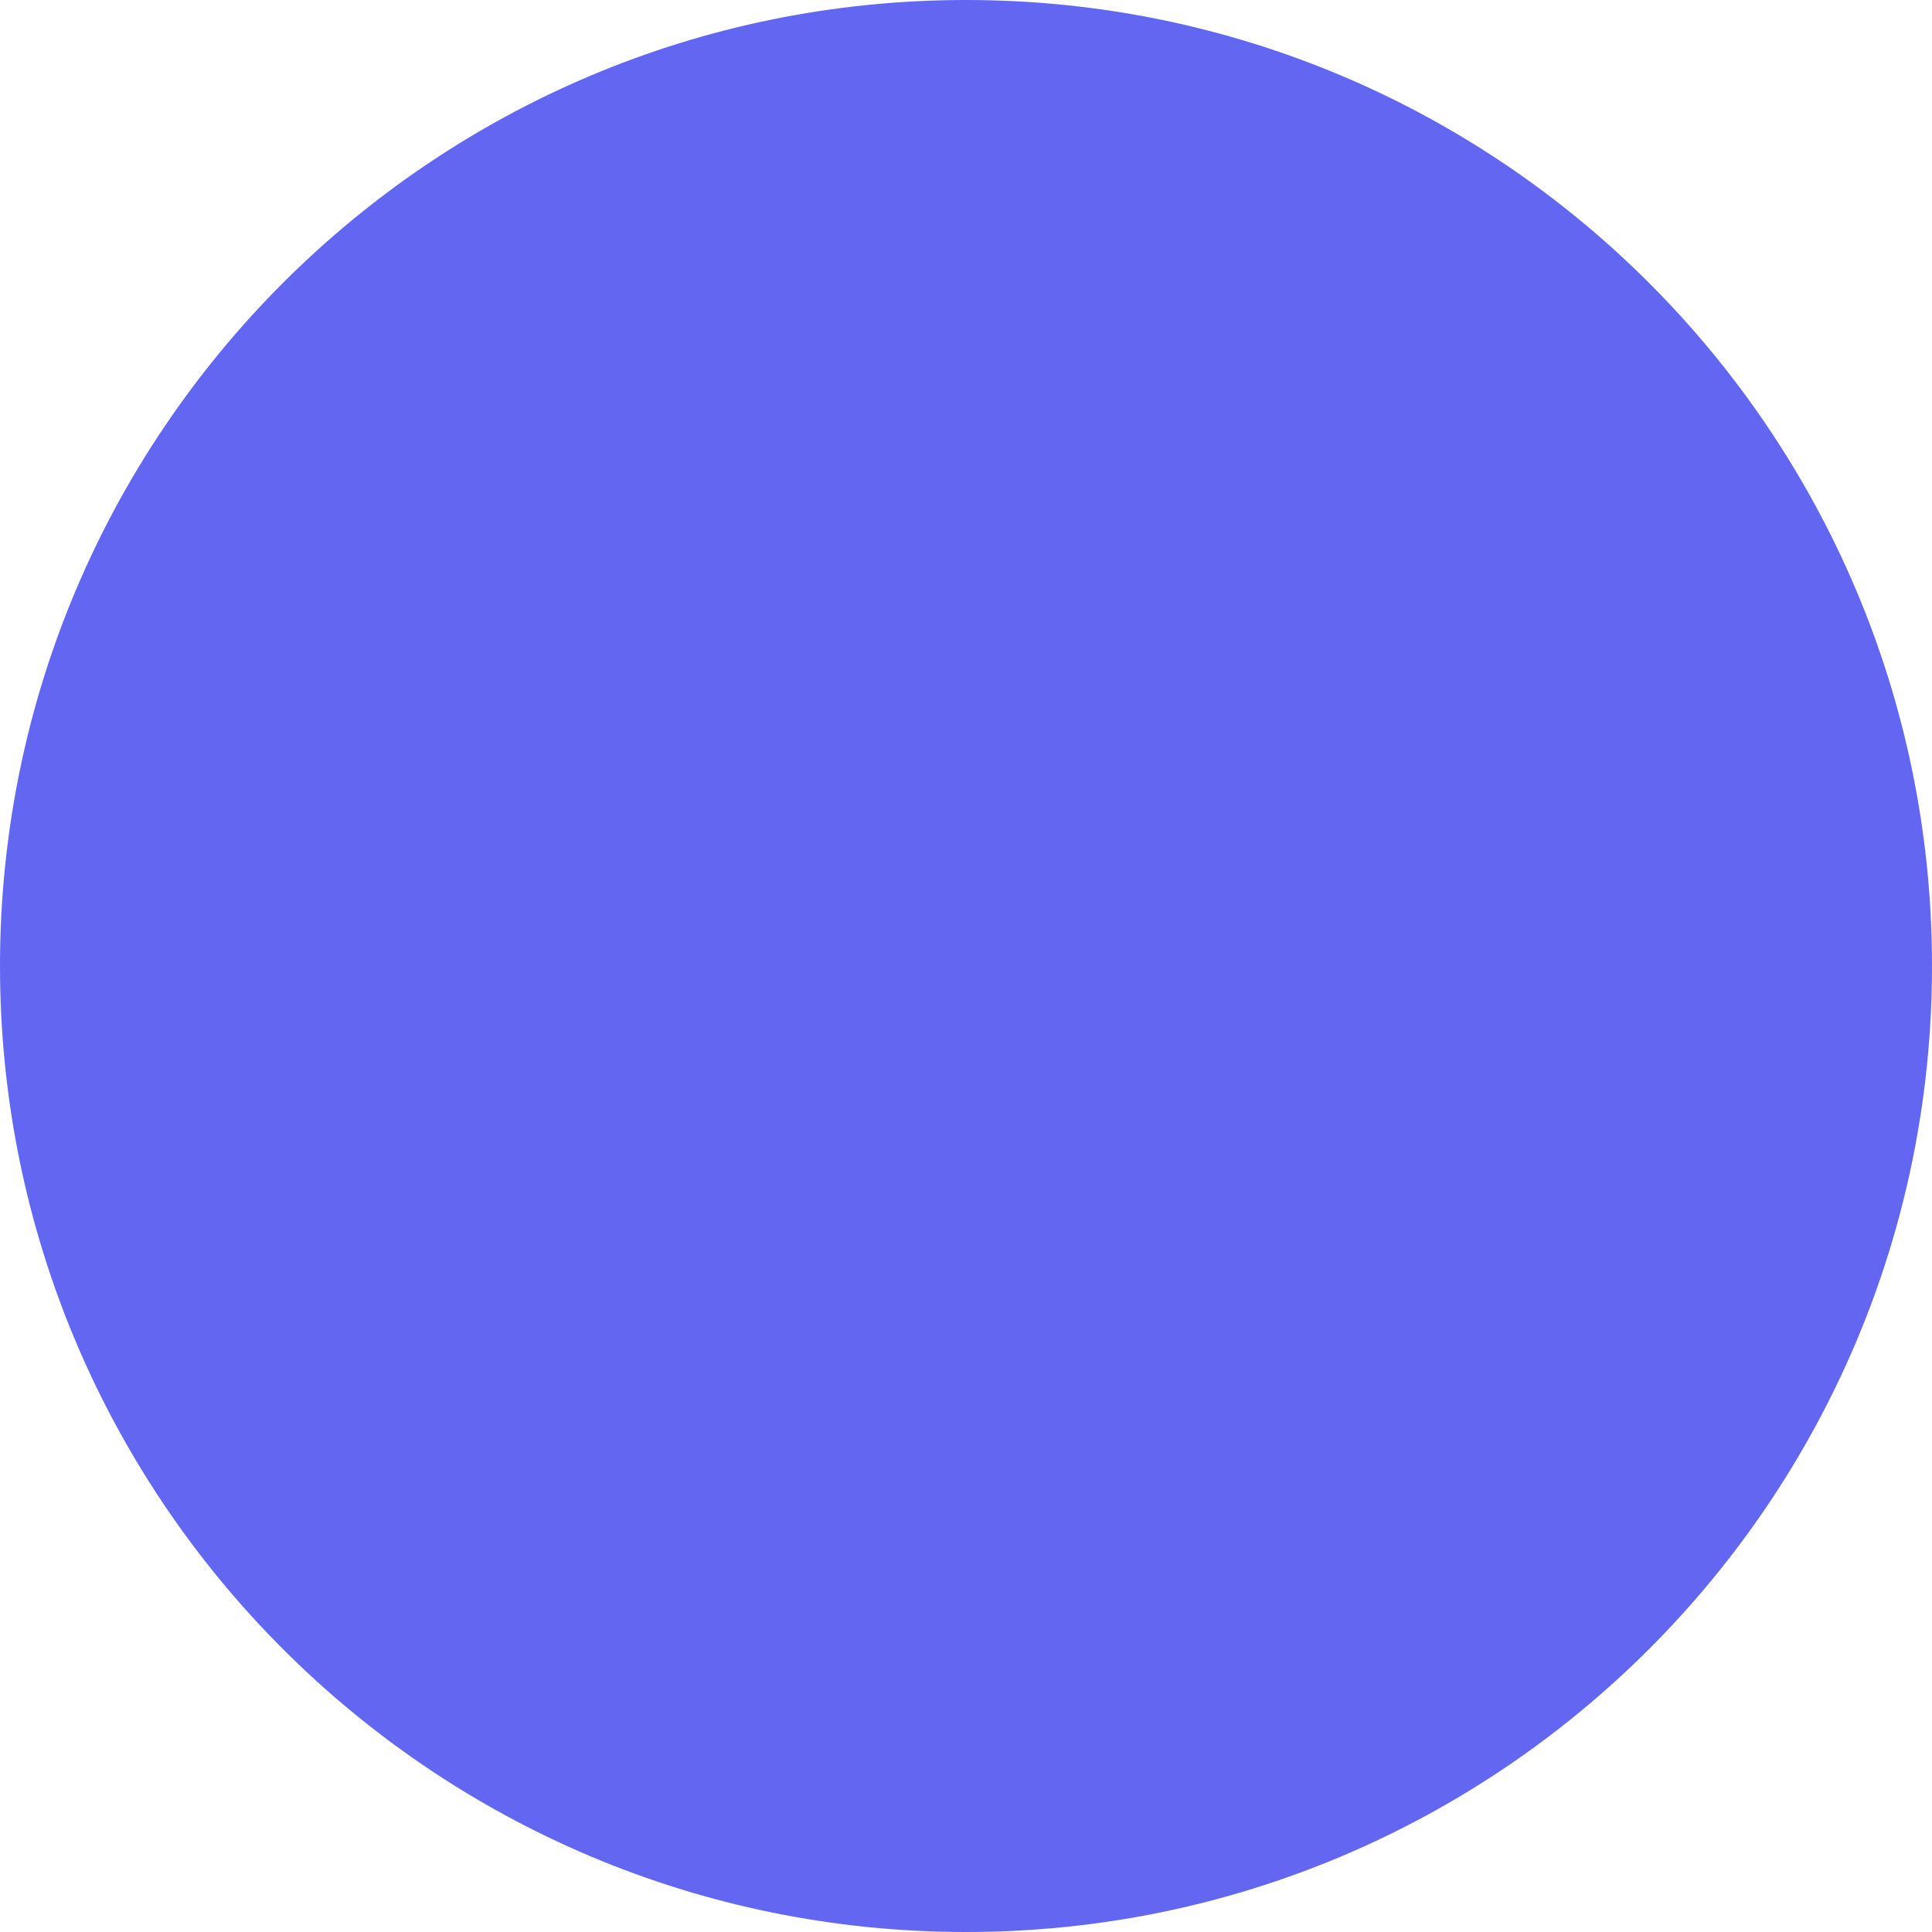
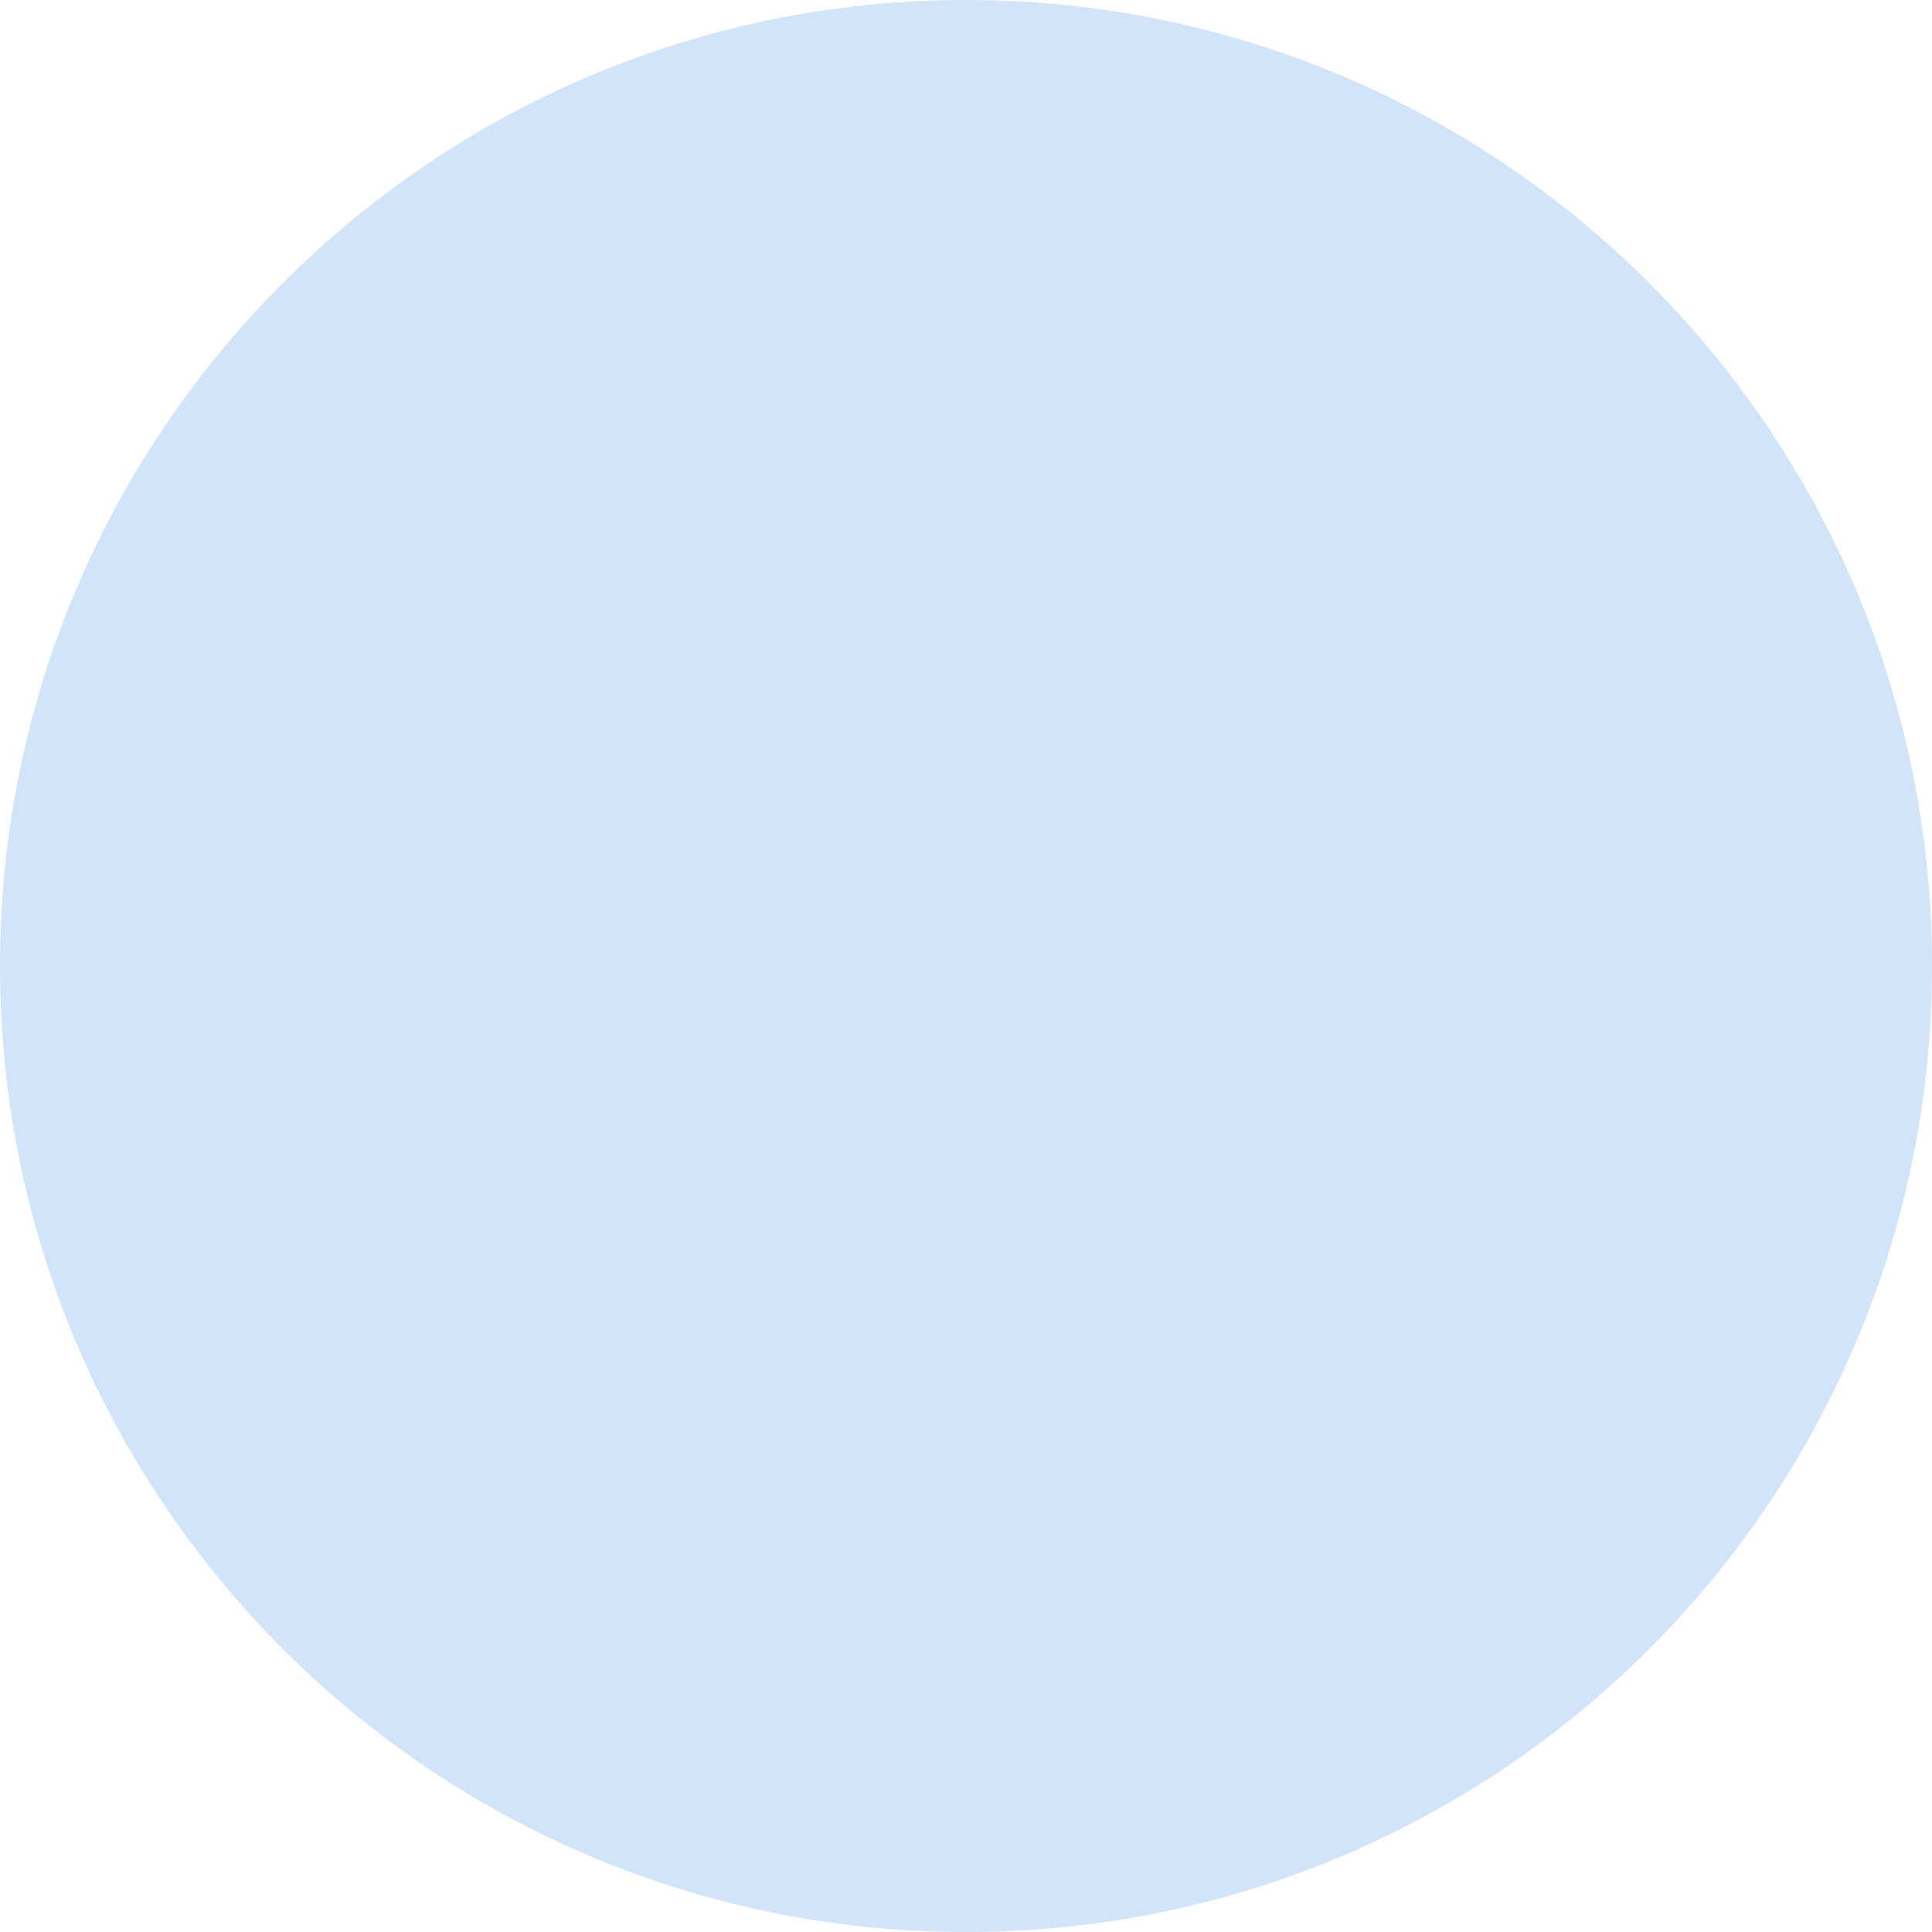
<svg xmlns="http://www.w3.org/2000/svg" preserveAspectRatio="none" overflow="visible" style="display: block;" width="6" height="6" viewBox="0 0 6 6" fill="none">
-   <circle id="Ellipse" cx="3" cy="3" r="3" fill="#6366F1" />
+   <circle id="Ellipse" cx="3" cy="3" r="3" fill="#d1e4fa" />
</svg>
